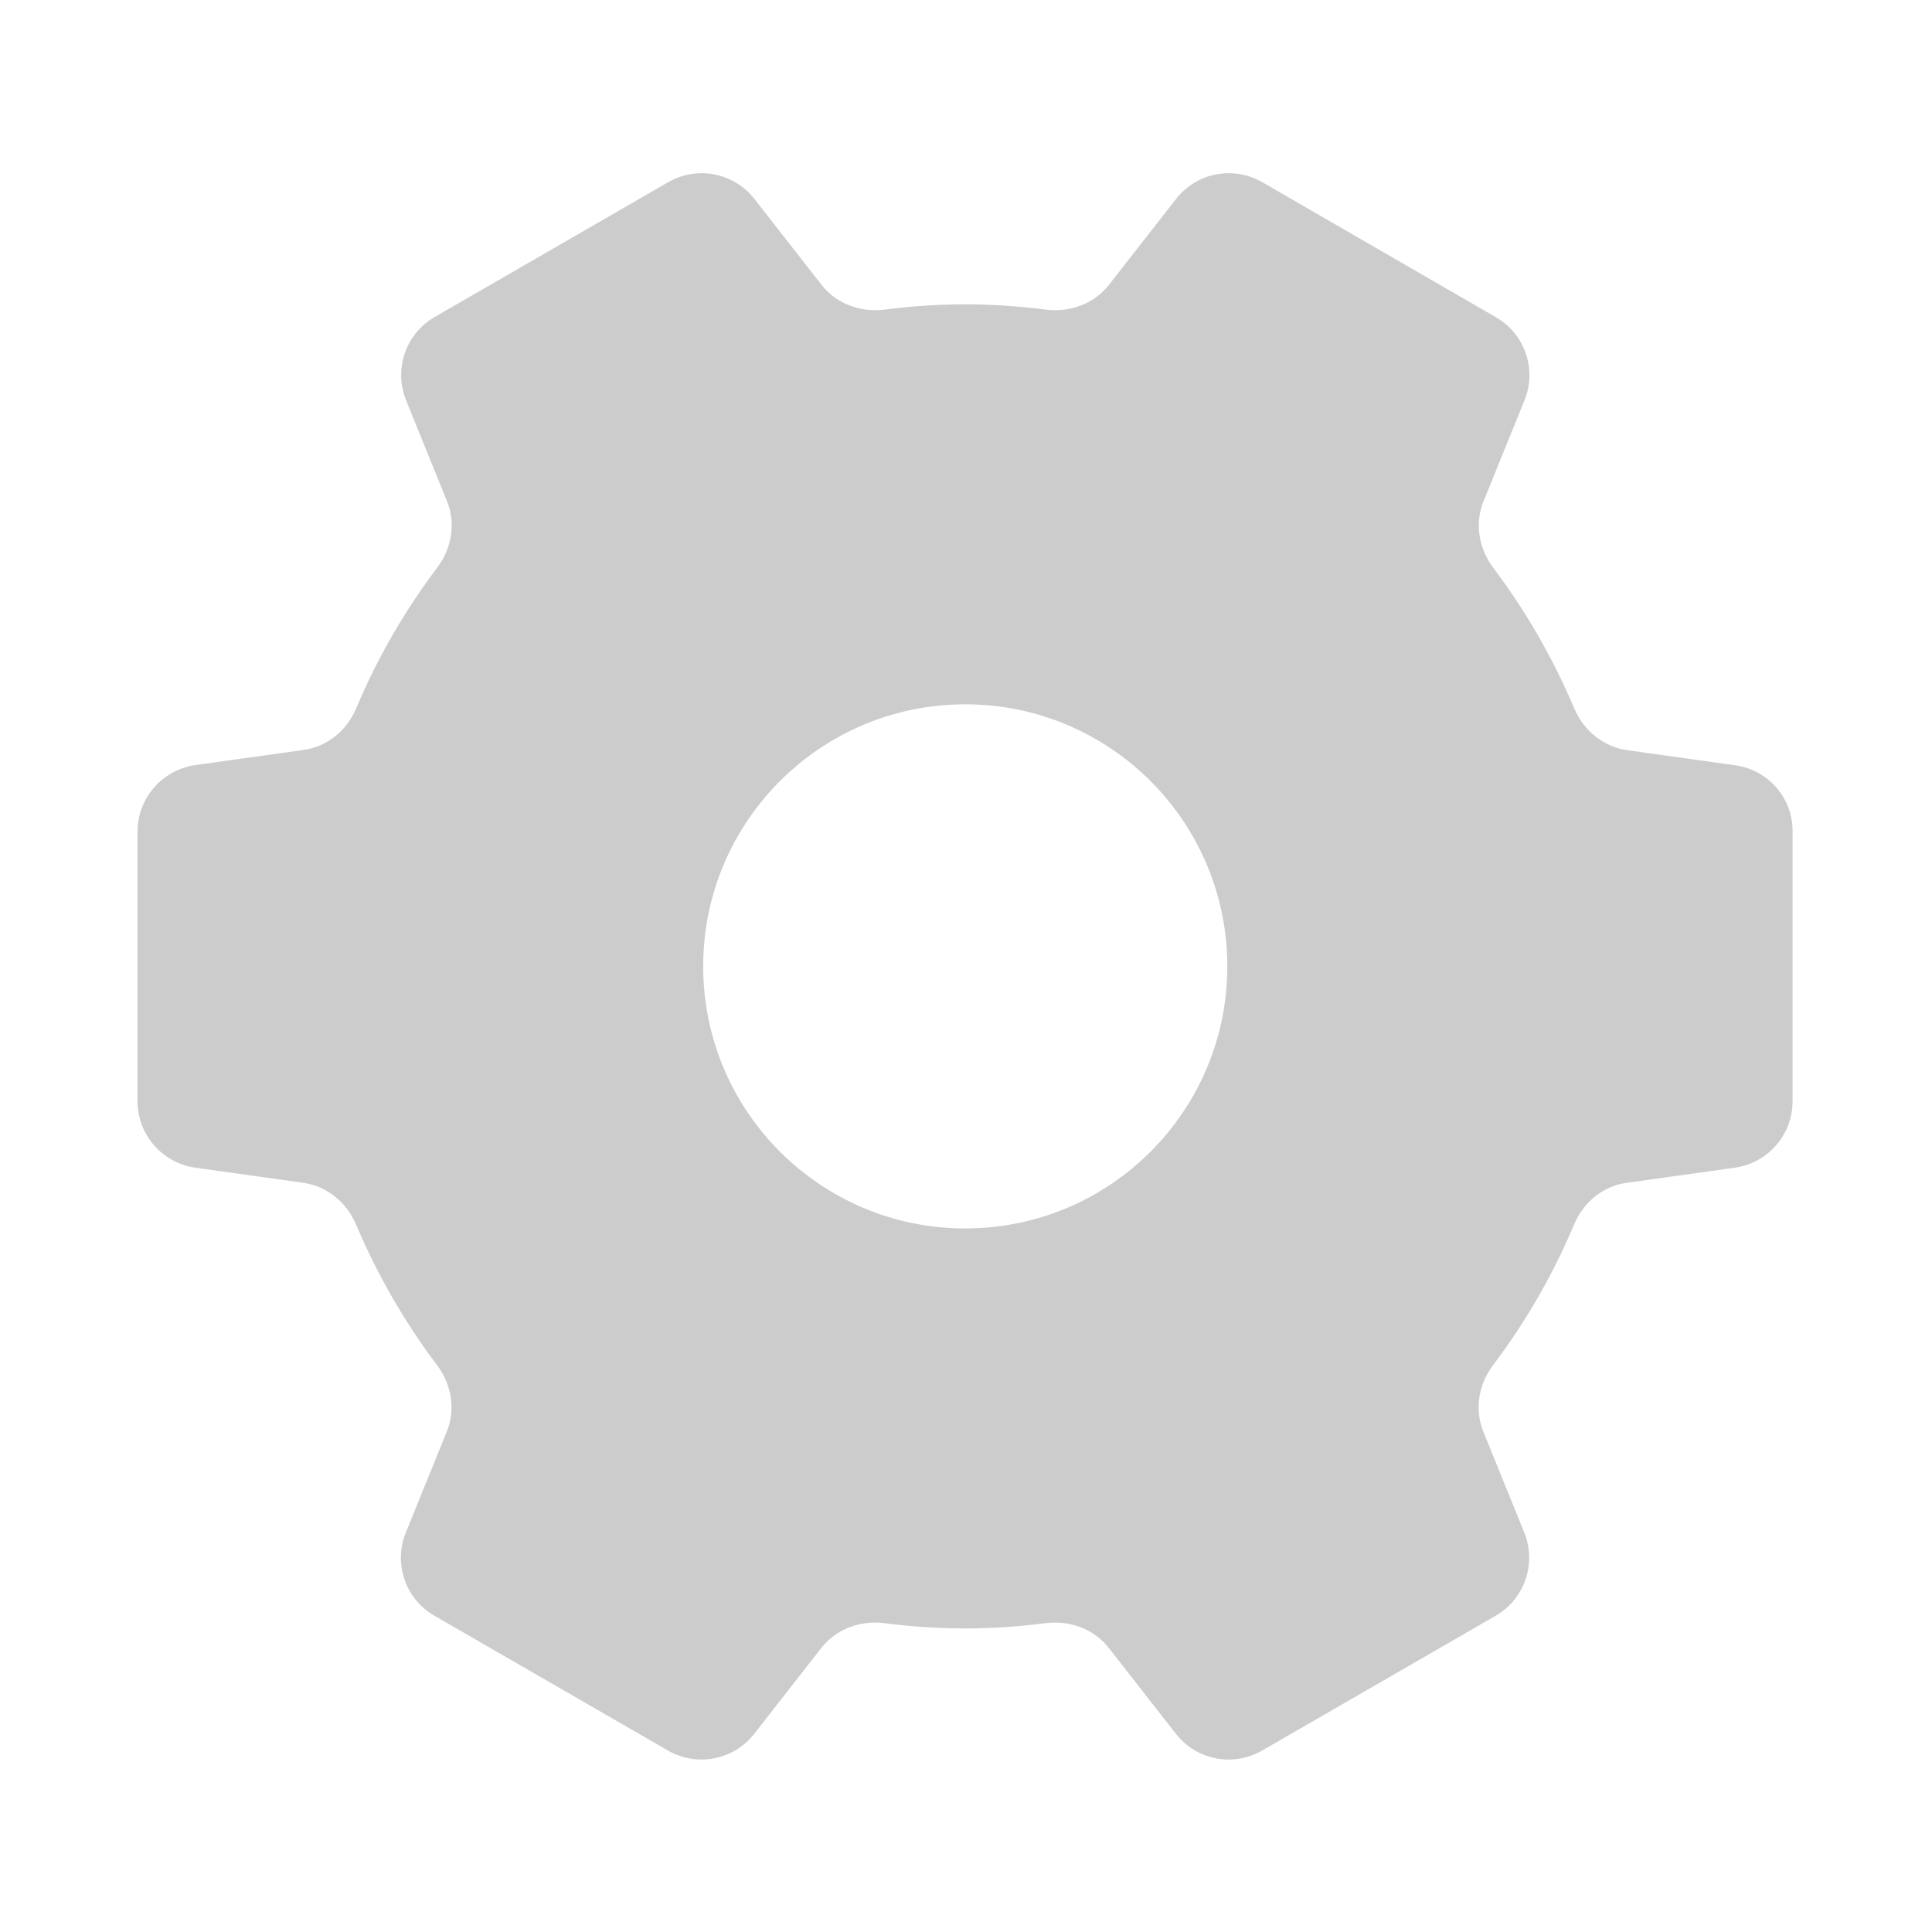
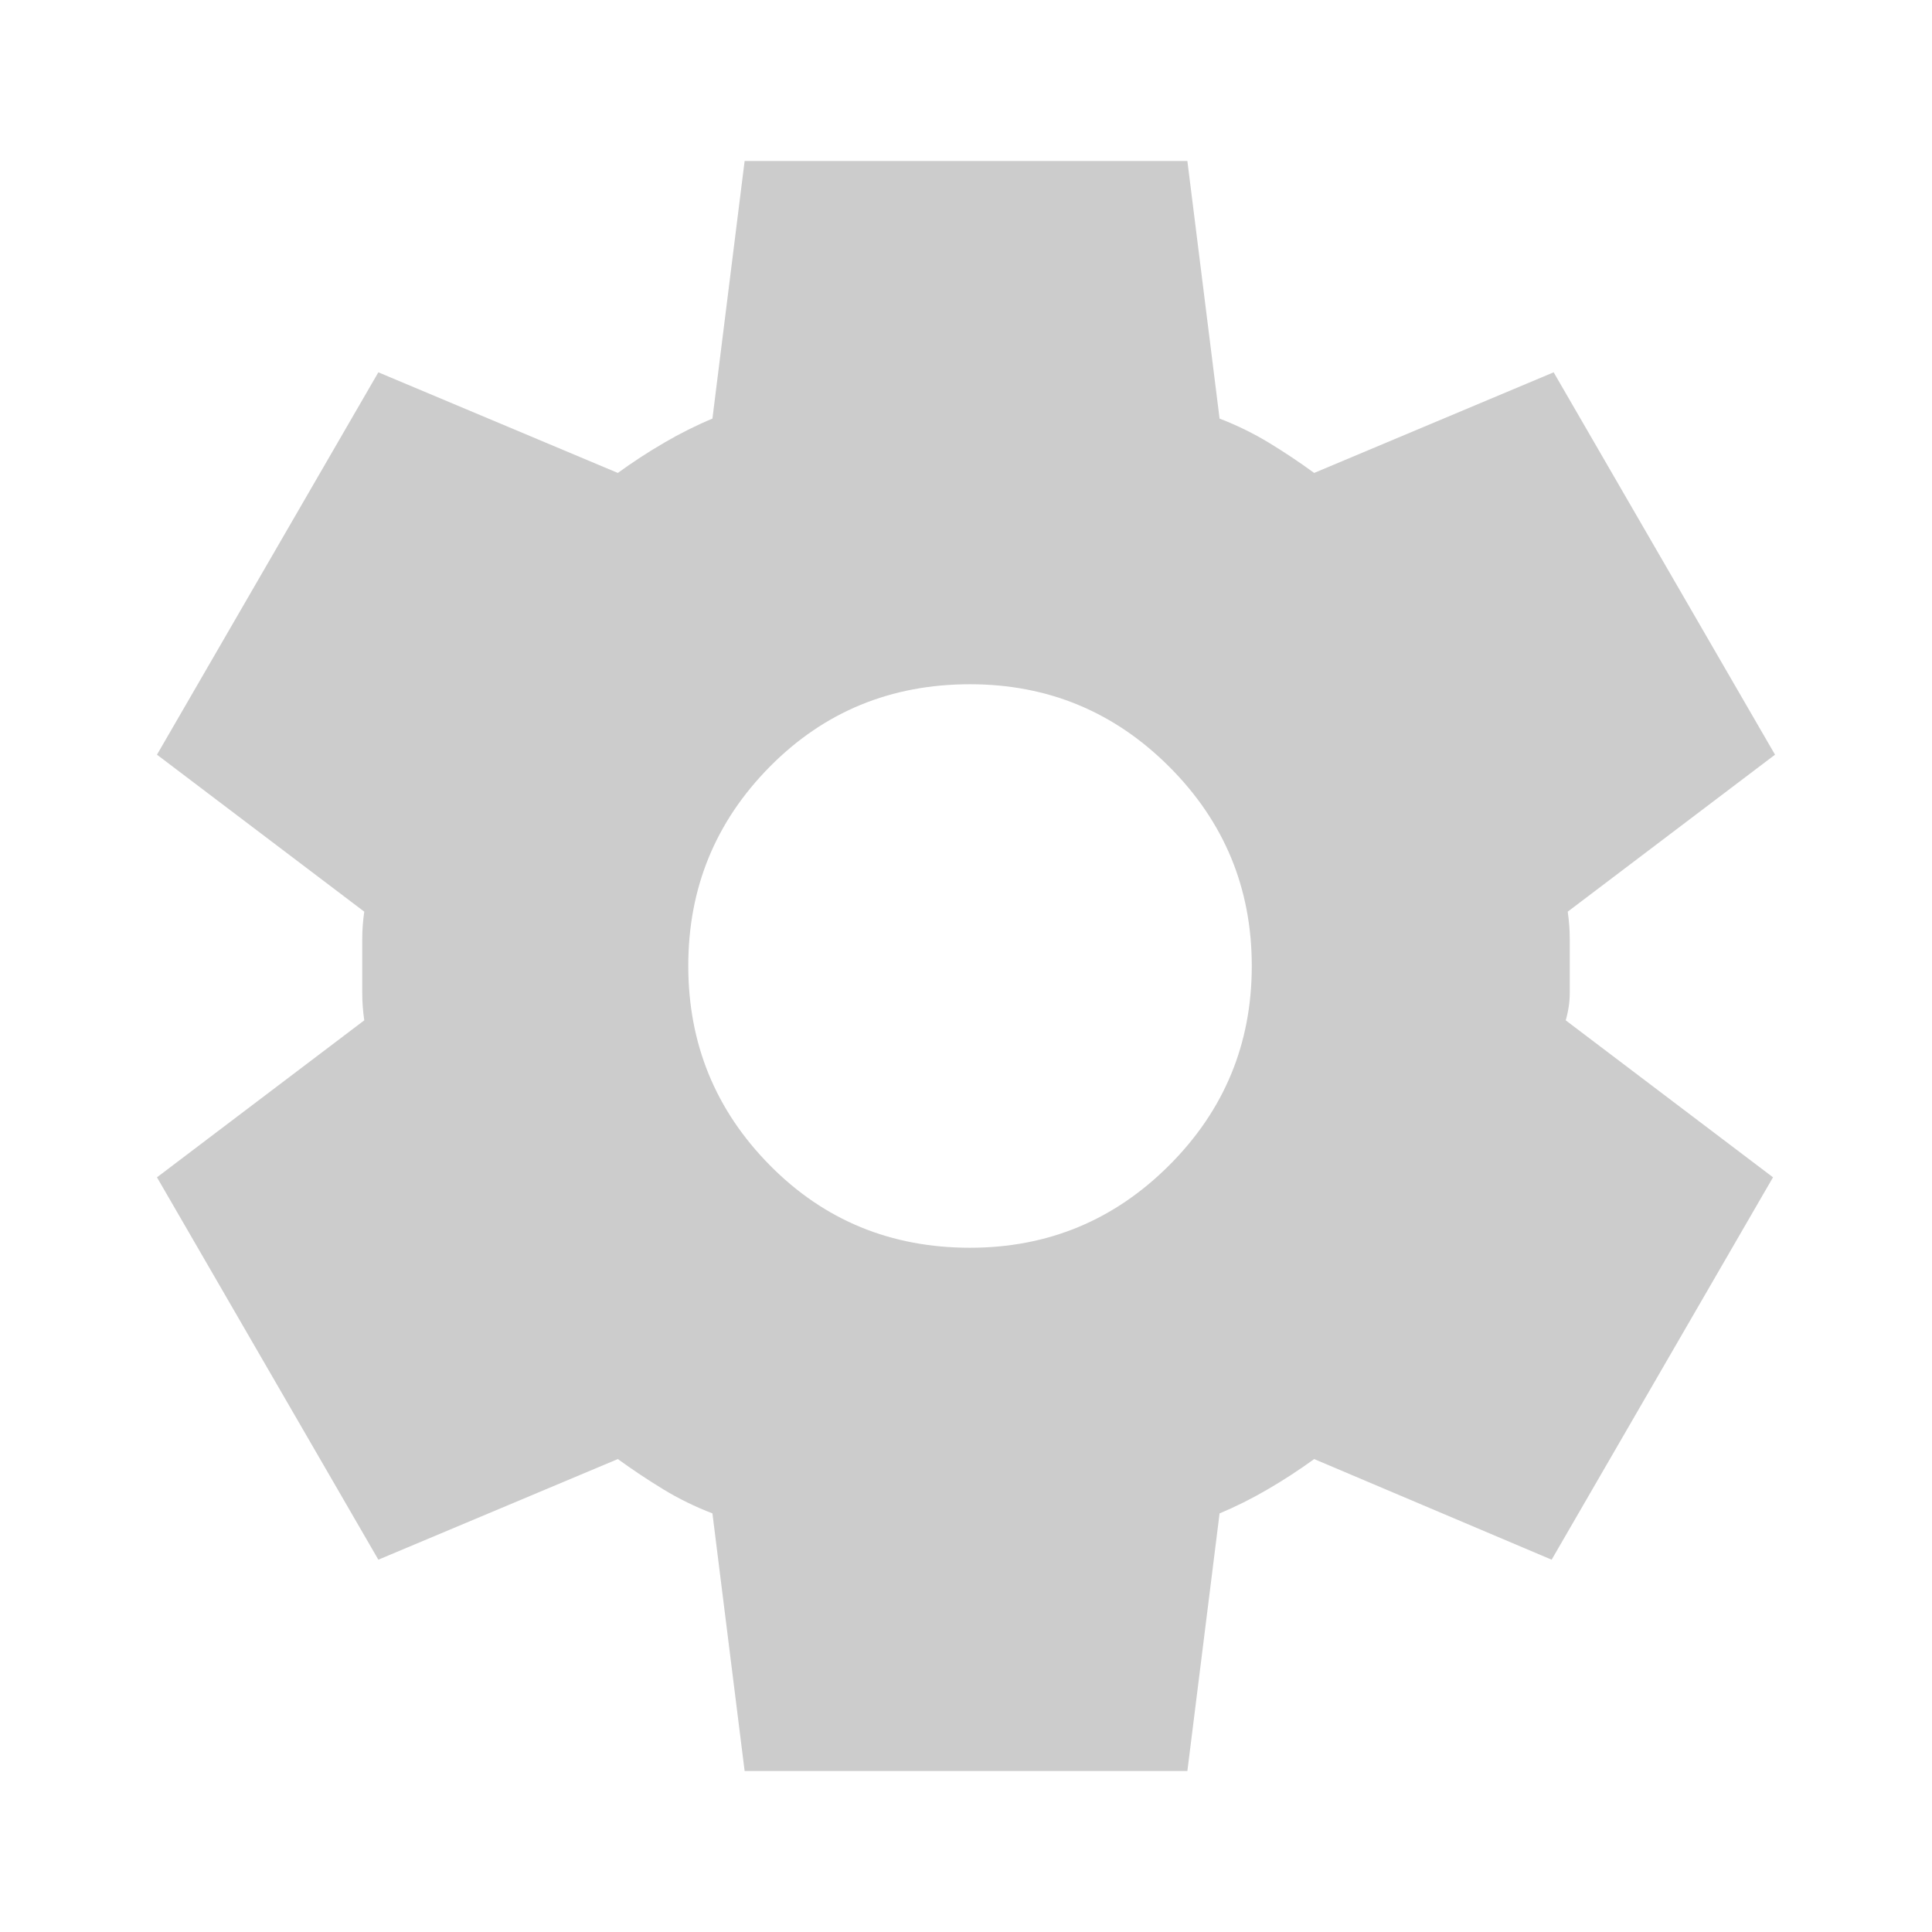
- <svg xmlns="http://www.w3.org/2000/svg" t="1742363975714" class="icon" viewBox="0 0 1024 1024" version="1.1" p-id="2652" width="200" height="200">
-   <path d="M919.6 405.6l-57.2-8c-12.7-1.8-23-10.4-28-22.1-11.3-26.7-25.7-51.7-42.9-74.5-7.7-10.2-10-23.5-5.2-35.3l21.7-53.5c6.7-16.4 0.2-35.3-15.2-44.1L669.1 96.6c-15.4-8.9-34.9-5.1-45.8 8.9l-35.4 45.3c-7.9 10.2-20.7 14.9-33.5 13.3-14-1.8-28.3-2.8-42.8-2.8-14.5 0-28.8 1-42.8 2.8-12.8 1.6-25.6-3.1-33.5-13.3l-35.4-45.3c-10.9-14-30.4-17.8-45.8-8.9L230.4 168c-15.4 8.9-21.8 27.7-15.2 44.1l21.7 53.5c4.8 11.9 2.5 25.1-5.2 35.3-17.2 22.8-31.7 47.8-42.9 74.5-5 11.8-15.3 20.4-28 22.1l-57.2 8C86 408 72.9 423 72.9 440.8v142.9c0 17.7 13.1 32.7 30.6 35.2l57.2 8c12.7 1.8 23 10.4 28 22.1 11.3 26.7 25.7 51.7 42.9 74.5 7.7 10.2 10 23.5 5.2 35.3l-21.7 53.5c-6.7 16.4-0.2 35.3 15.2 44.1L354 927.8c15.4 8.9 34.9 5.1 45.8-8.9l35.4-45.3c7.9-10.2 20.7-14.9 33.5-13.3 14 1.8 28.3 2.8 42.8 2.8 14.5 0 28.8-1 42.8-2.8 12.8-1.6 25.6 3.1 33.5 13.3l35.4 45.3c10.9 14 30.4 17.8 45.8 8.9l123.7-71.4c15.4-8.9 21.8-27.7 15.2-44.1l-21.7-53.5c-4.8-11.8-2.5-25.1 5.2-35.3 17.2-22.8 31.7-47.8 42.9-74.5 5-11.8 15.3-20.4 28-22.1l57.2-8c17.6-2.5 30.6-17.5 30.6-35.2V440.8c0.2-17.8-12.9-32.8-30.5-35.2z m-408 245.5c-76.7 0-138.9-62.2-138.9-138.9s62.2-138.9 138.9-138.9 138.9 62.2 138.9 138.9-62.2 138.9-138.9 138.9z" fill="#CCCCCC" p-id="2653" />
+ <svg xmlns="http://www.w3.org/2000/svg" width="24" height="24" viewBox="0 0 24 24">
+   <path fill="#CCCCCC" d="m9.25 22l-.4-3.2q-.325-.125-.612-.3t-.563-.375L4.7 19.375l-2.75-4.75l2.575-1.95Q4.5 12.5 4.5 12.338v-.675q0-.163.025-.338L1.95 9.375l2.75-4.75l2.975 1.25q.275-.2.575-.375t.6-.3l.4-3.2h5.5l.4 3.2q.325.125.613.3t.562.375l2.975-1.25l2.75 4.75l-2.575 1.95q.025.175.025.338v.674q0 .163-.05.338l2.575 1.95l-2.75 4.75l-2.95-1.25q-.275.2-.575.375t-.6.3l-.4 3.2zm2.8-6.5q1.45 0 2.475-1.025T15.55 12t-1.025-2.475T12.05 8.5q-1.475 0-2.488 1.025T8.55 12t1.013 2.475T12.05 15.5" />
</svg>
